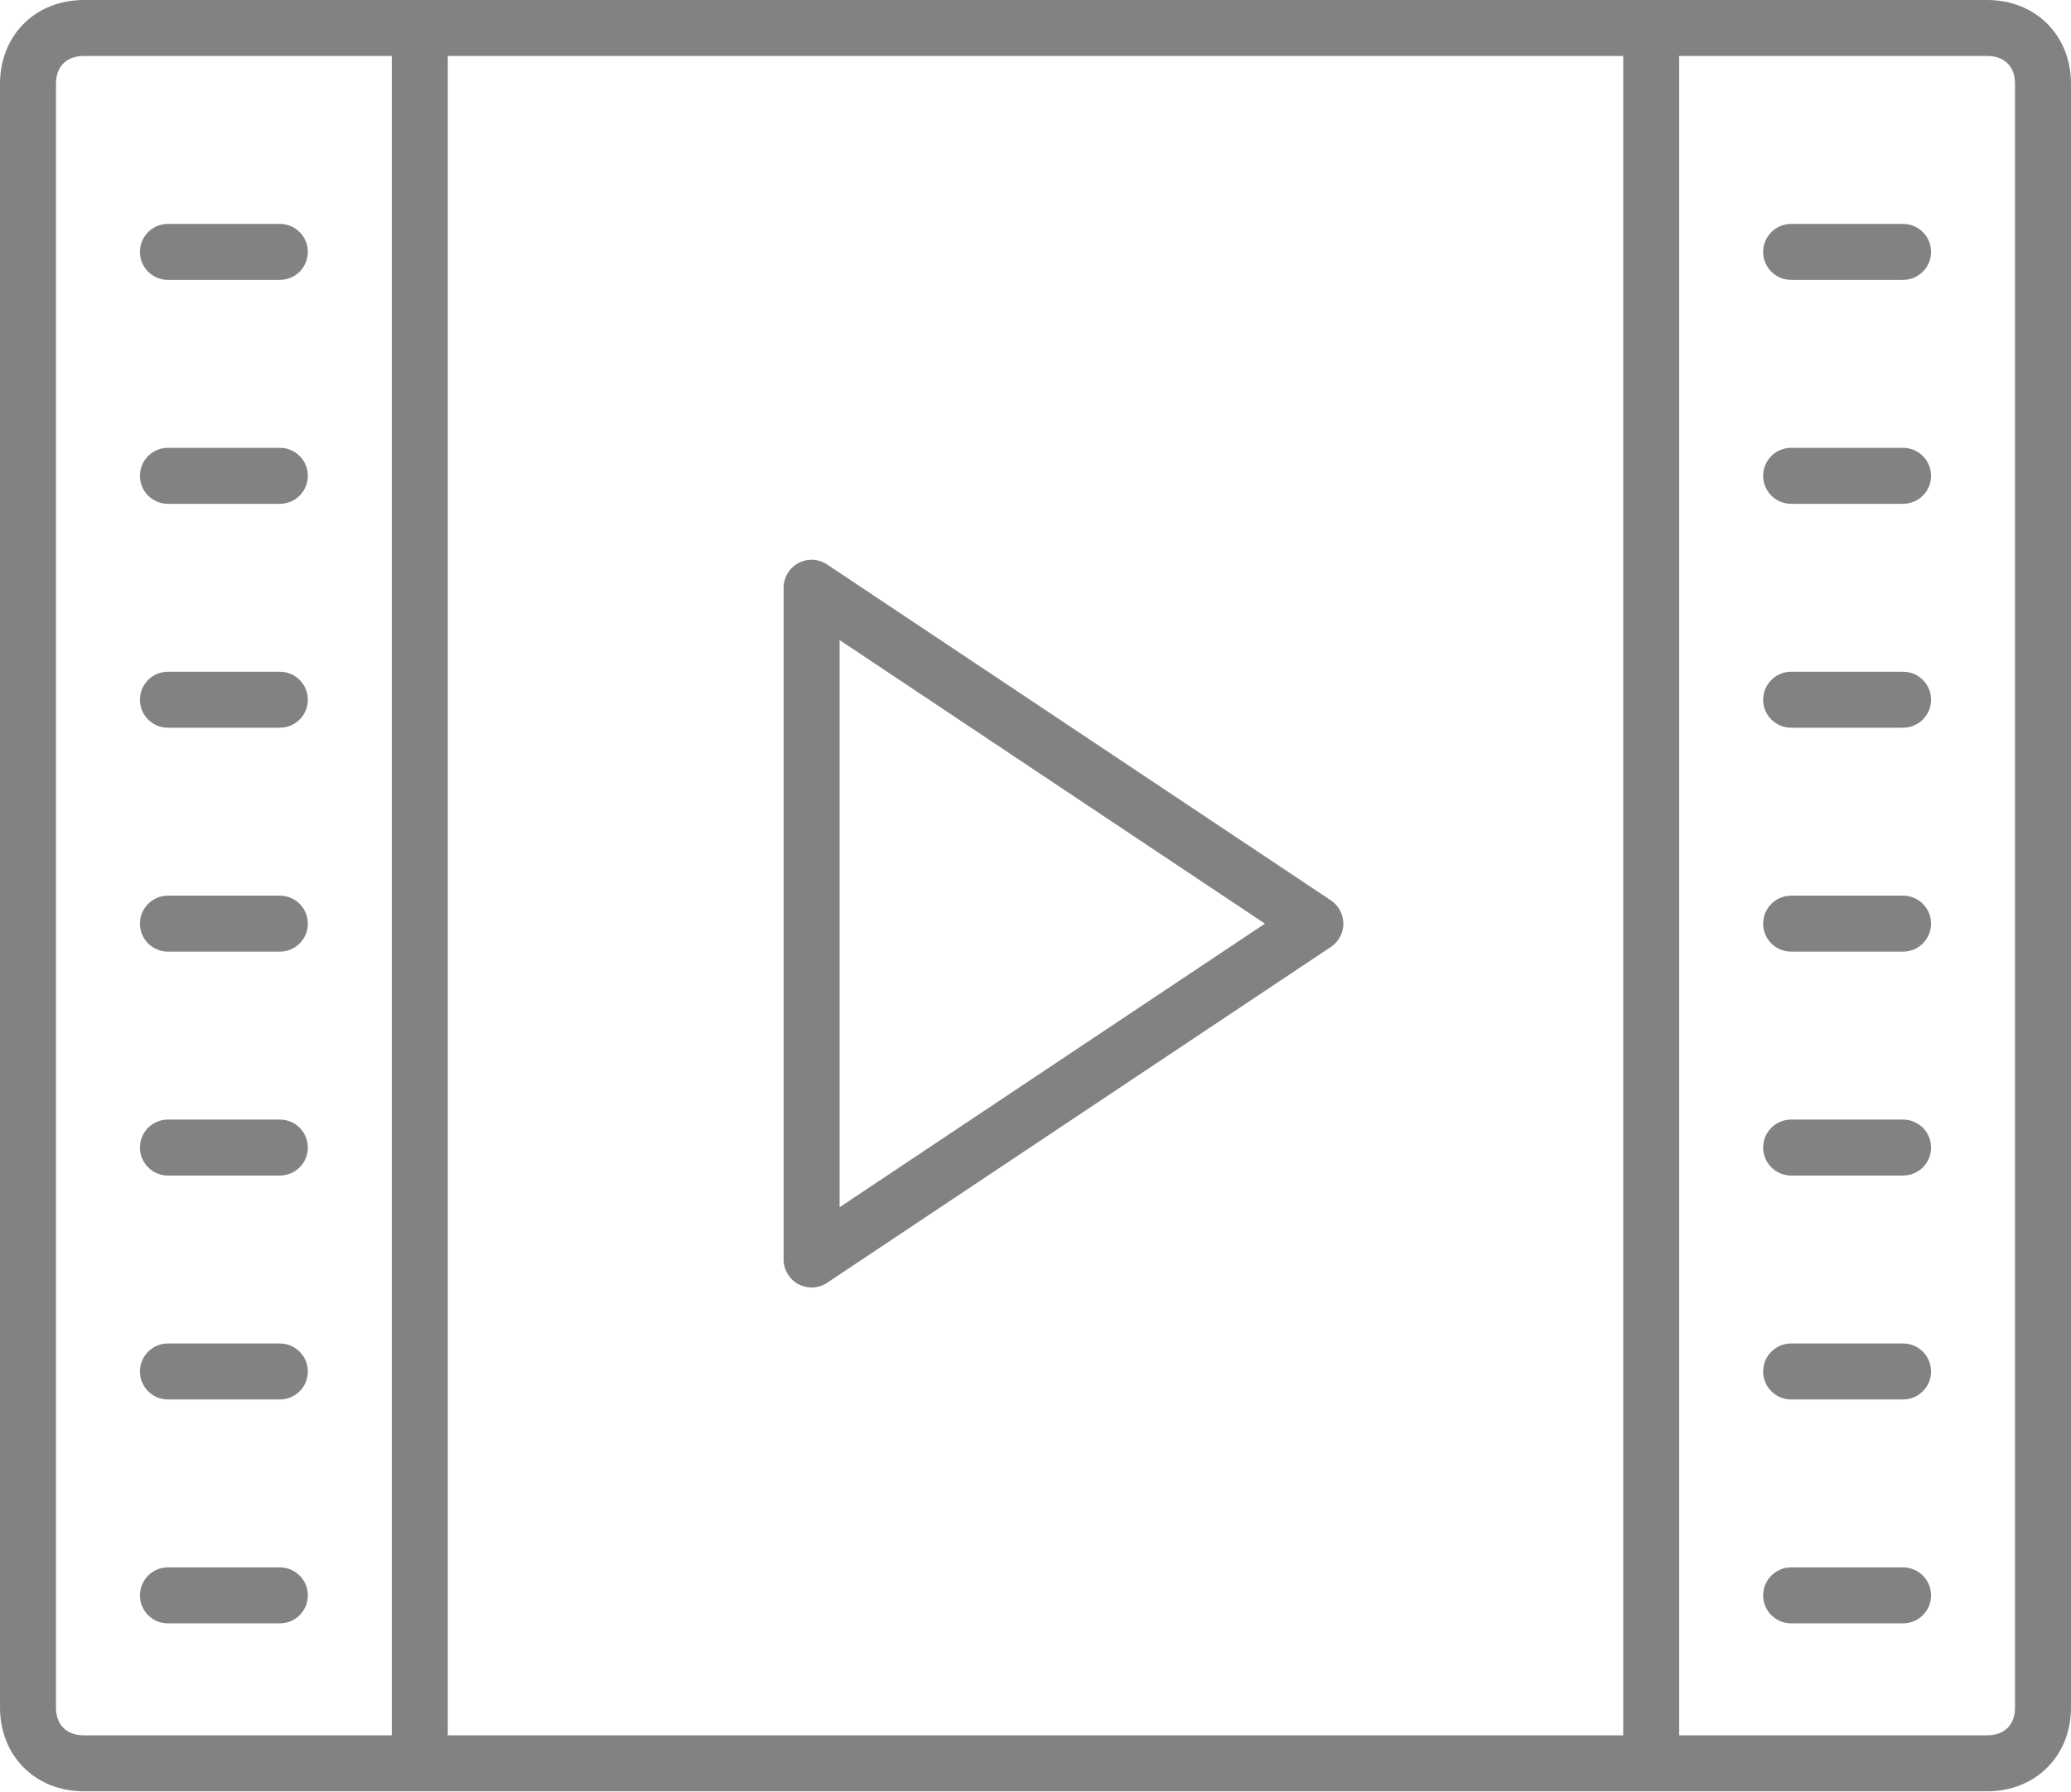
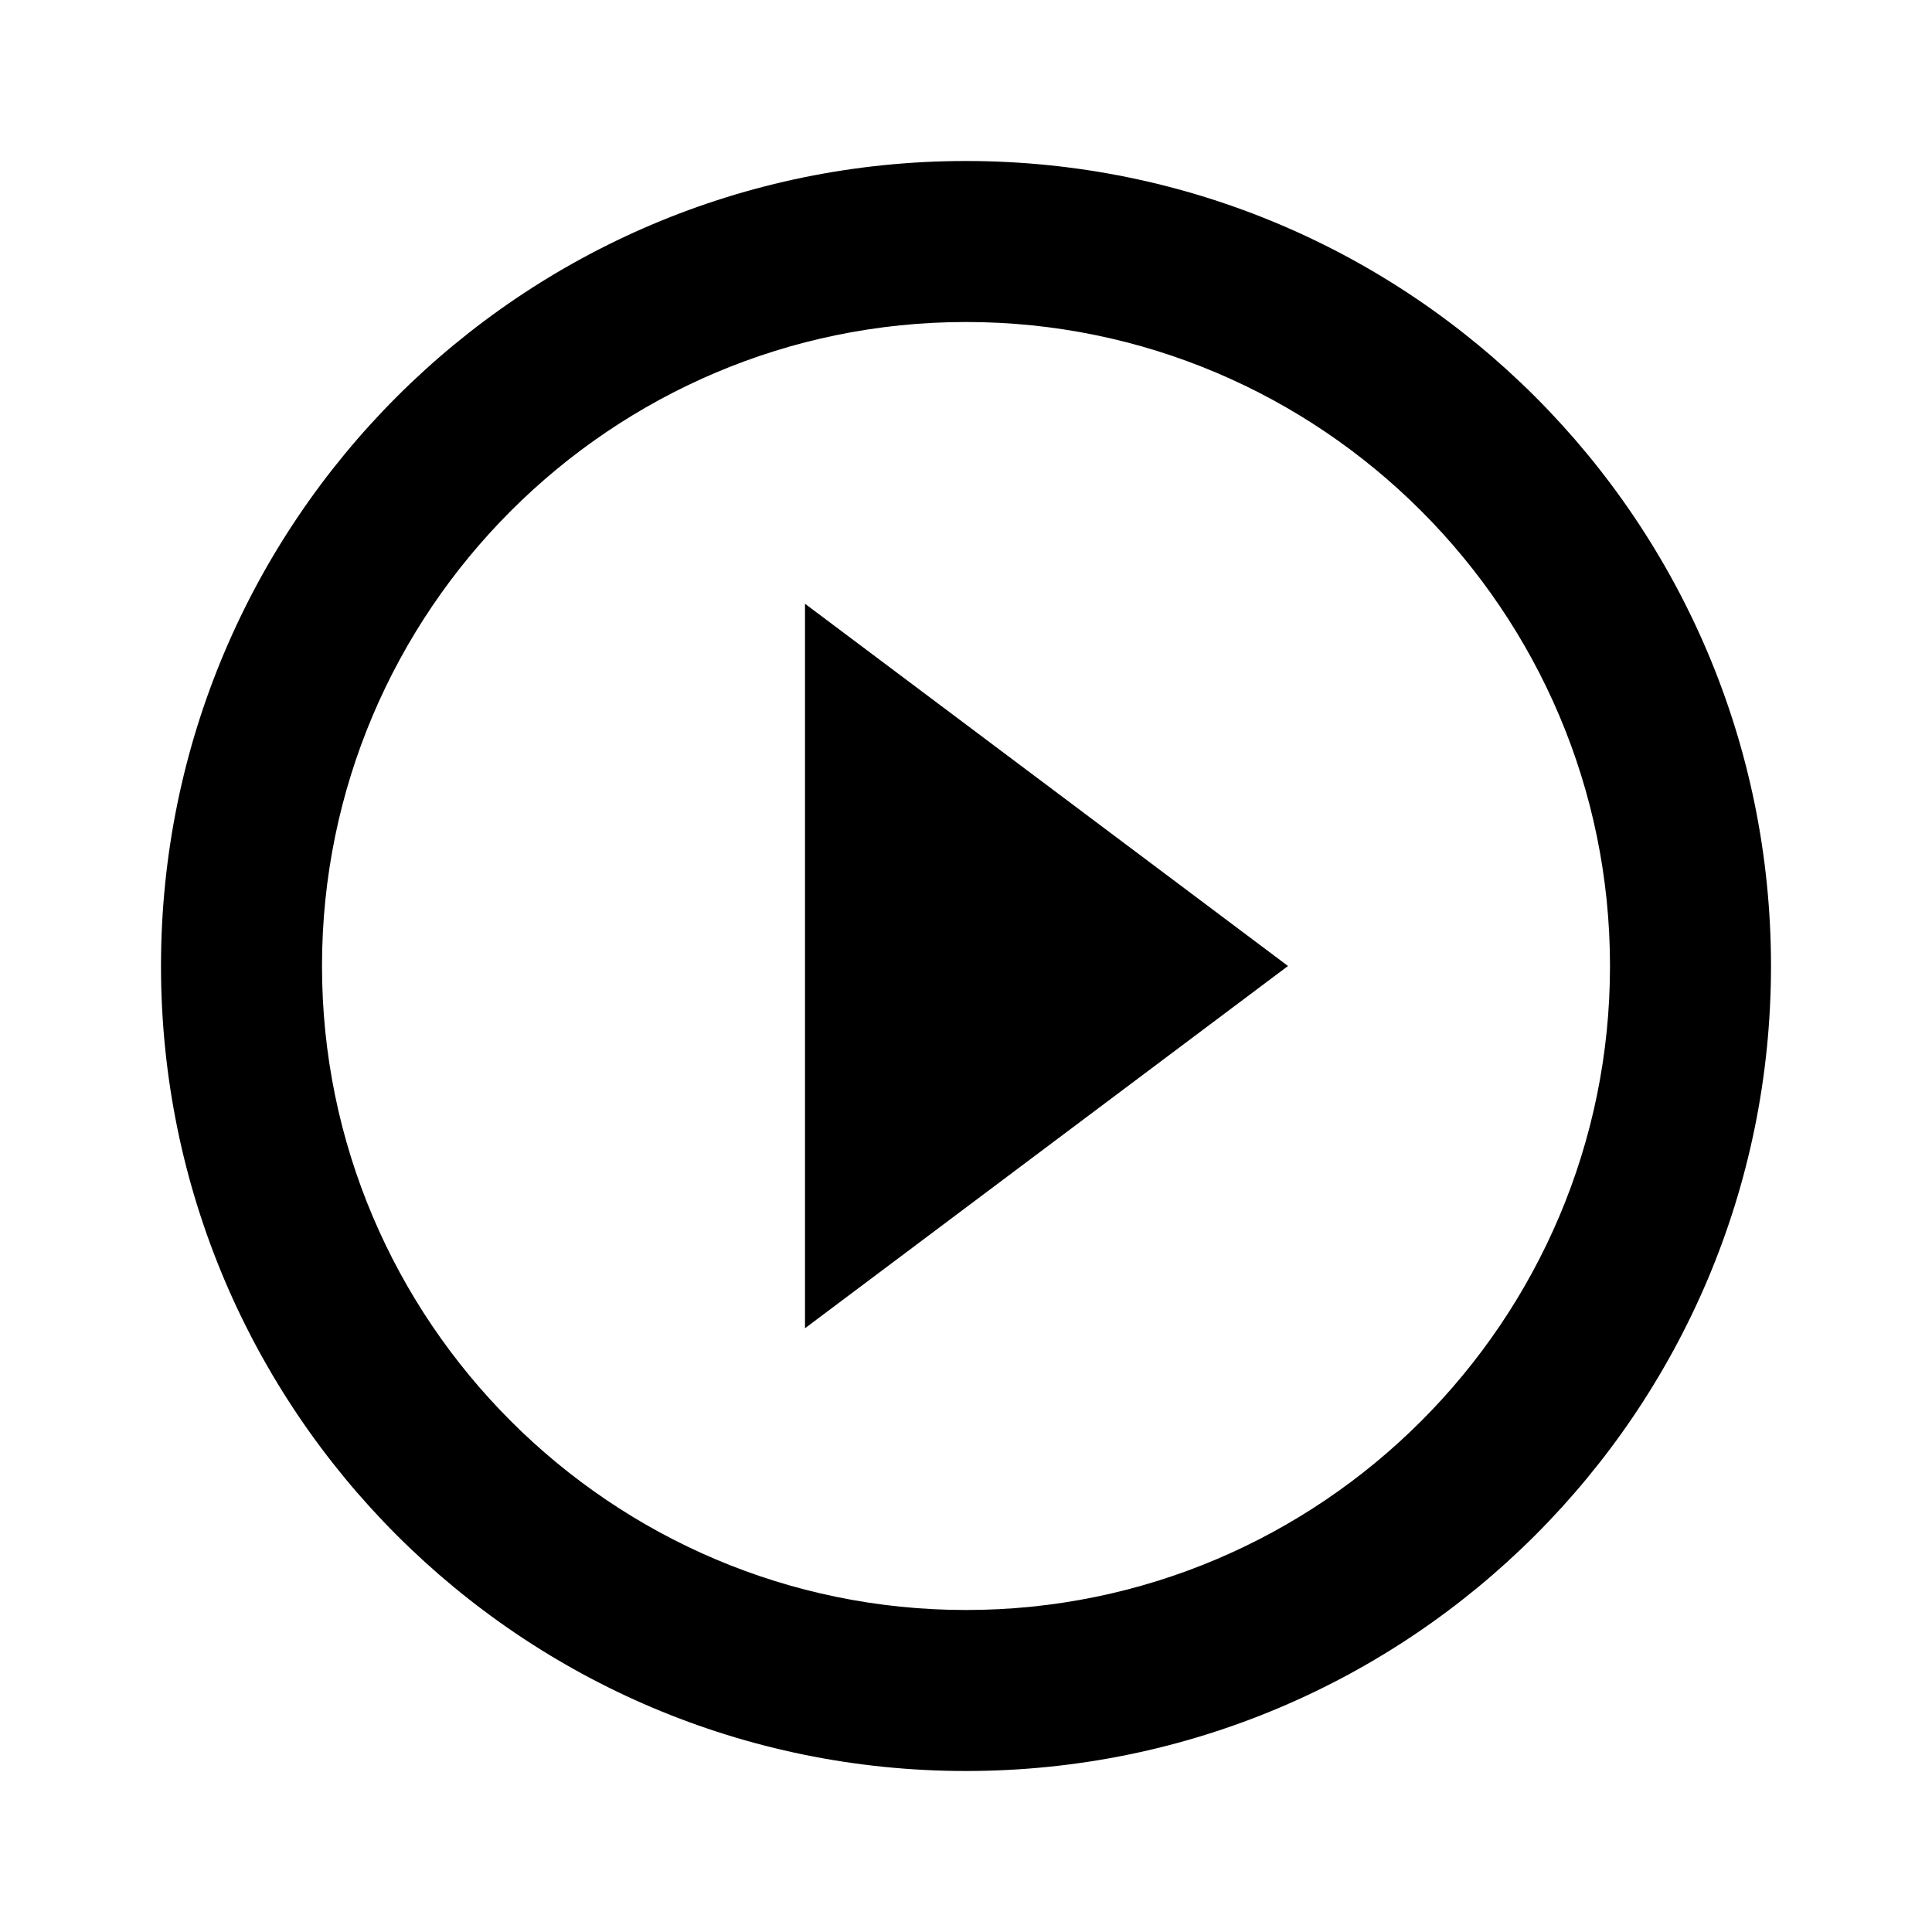
- <svg xmlns="http://www.w3.org/2000/svg" version="1.1" id="Layer_1" x="0px" y="0px" width="37px" height="32px" viewBox="0 0 37 32" enable-background="new 0 0 37 32" xml:space="preserve">
-   <g>
-     <path fill="#828282" d="M7.5,0h-6C0.631,0,0,0.631,0,1.5v29C0,31.369,0.631,32,1.5,32h6h22h6c0.869,0,1.5-0.631,1.5-1.5v-29   C37,0.631,36.369,0,35.5,0h-6H7.5z M1,30.5v-29C1,1.187,1.187,1,1.5,1H7v30H1.5C1.187,31,1,30.813,1,30.5z M8,31V1h21v30H8z    M36,1.5v29c0,0.313-0.187,0.5-0.5,0.5H30V1h5.5C35.813,1,36,1.187,36,1.5z" />
-     <path fill="#828282" d="M14.777,10.084c-0.153-0.102-0.351-0.112-0.514-0.025C14.102,10.146,14,10.315,14,10.5v12   c0,0.185,0.102,0.354,0.264,0.441C14.338,22.98,14.419,23,14.5,23c0.097,0,0.193-0.028,0.277-0.084l9-6   C23.916,16.823,24,16.667,24,16.5s-0.084-0.323-0.223-0.416L14.777,10.084z M15,21.566V11.434l7.599,5.066L15,21.566z" />
-     <path fill="#828282" d="M5,8H3C2.724,8,2.5,8.224,2.5,8.5S2.724,9,3,9h2c0.276,0,0.5-0.224,0.5-0.5S5.276,8,5,8z" />
-     <path fill="#828282" d="M3,5h2c0.276,0,0.5-0.224,0.5-0.5S5.276,4,5,4H3C2.724,4,2.5,4.224,2.5,4.5S2.724,5,3,5z" />
-     <path fill="#828282" d="M5,12H3c-0.276,0-0.5,0.224-0.5,0.5S2.724,13,3,13h2c0.276,0,0.5-0.224,0.5-0.5S5.276,12,5,12z" />
-     <path fill="#828282" d="M5,16H3c-0.276,0-0.5,0.224-0.5,0.5S2.724,17,3,17h2c0.276,0,0.5-0.224,0.5-0.5S5.276,16,5,16z" />
-     <path fill="#828282" d="M5,20H3c-0.276,0-0.5,0.224-0.5,0.5S2.724,21,3,21h2c0.276,0,0.5-0.224,0.5-0.5S5.276,20,5,20z" />
-     <path fill="#828282" d="M5,24H3c-0.276,0-0.5,0.224-0.5,0.5S2.724,25,3,25h2c0.276,0,0.5-0.224,0.5-0.5S5.276,24,5,24z" />
-     <path fill="#828282" d="M5,28H3c-0.276,0-0.5,0.224-0.5,0.5S2.724,29,3,29h2c0.276,0,0.5-0.224,0.5-0.5S5.276,28,5,28z" />
-     <path fill="#828282" d="M32,9h2c0.276,0,0.5-0.224,0.5-0.5S34.276,8,34,8h-2c-0.276,0-0.5,0.224-0.5,0.5S31.724,9,32,9z" />
-     <path fill="#828282" d="M32,5h2c0.276,0,0.5-0.224,0.5-0.5S34.276,4,34,4h-2c-0.276,0-0.5,0.224-0.5,0.5S31.724,5,32,5z" />
-     <path fill="#828282" d="M32,13h2c0.276,0,0.5-0.224,0.5-0.5S34.276,12,34,12h-2c-0.276,0-0.5,0.224-0.5,0.5S31.724,13,32,13z" />
-     <path fill="#828282" d="M32,17h2c0.276,0,0.5-0.224,0.5-0.5S34.276,16,34,16h-2c-0.276,0-0.5,0.224-0.5,0.5S31.724,17,32,17z" />
-     <path fill="#828282" d="M32,21h2c0.276,0,0.5-0.224,0.5-0.5S34.276,20,34,20h-2c-0.276,0-0.5,0.224-0.5,0.5S31.724,21,32,21z" />
-     <path fill="#828282" d="M32,25h2c0.276,0,0.5-0.224,0.5-0.5S34.276,24,34,24h-2c-0.276,0-0.5,0.224-0.5,0.5S31.724,25,32,25z" />
-     <path fill="#828282" d="M34,28h-2c-0.276,0-0.5,0.224-0.5,0.5S31.724,29,32,29h2c0.276,0,0.5-0.224,0.5-0.5S34.276,28,34,28z" />
-   </g>
+ <svg style="width:24px;height:24px" viewBox="0 0 24 24">
+   <path fill="currentColor" d="M12,20C7.59,20 4,16.41 4,12C4,7.59 7.59,4 12,4C16.41,4 20,7.59 20,12C20,16.41 16.41,20 12,20M12,2A10,10 0 0,0 2,12A10,10 0 0,0 12,22A10,10 0 0,0 22,12A10,10 0 0,0 12,2M10,16.5L16,12L10,7.5V16.5Z" />
</svg>
